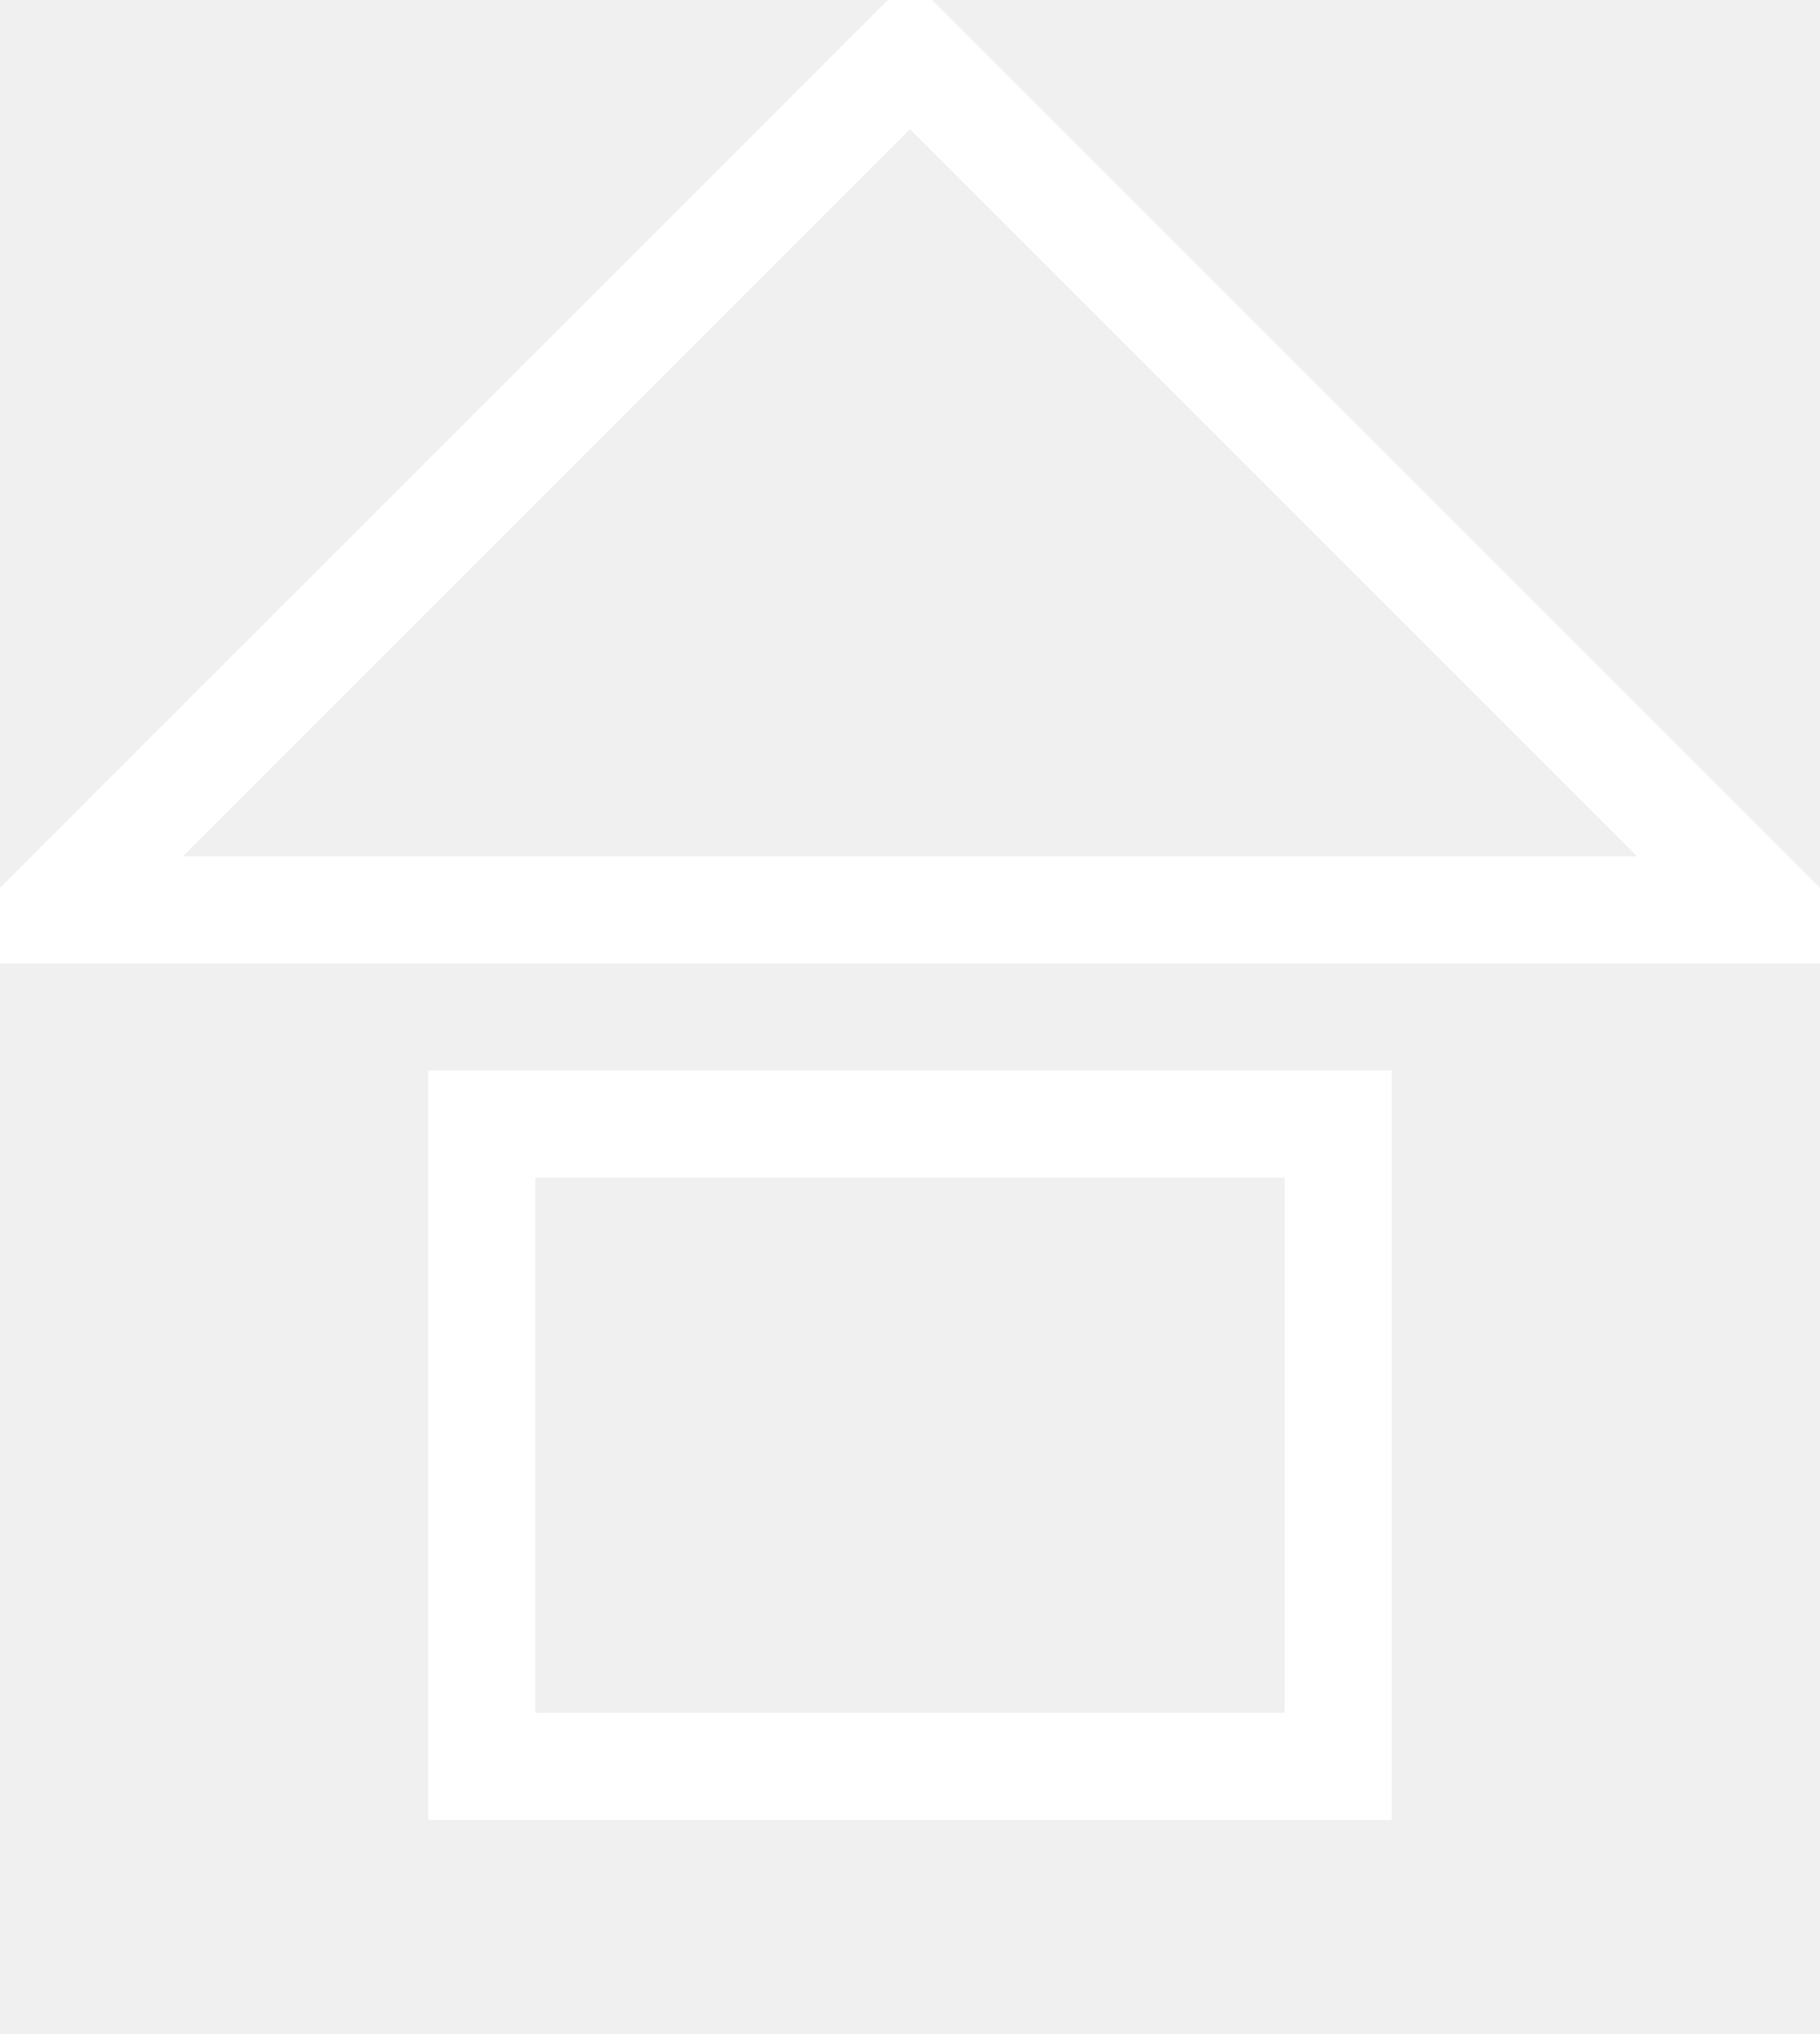
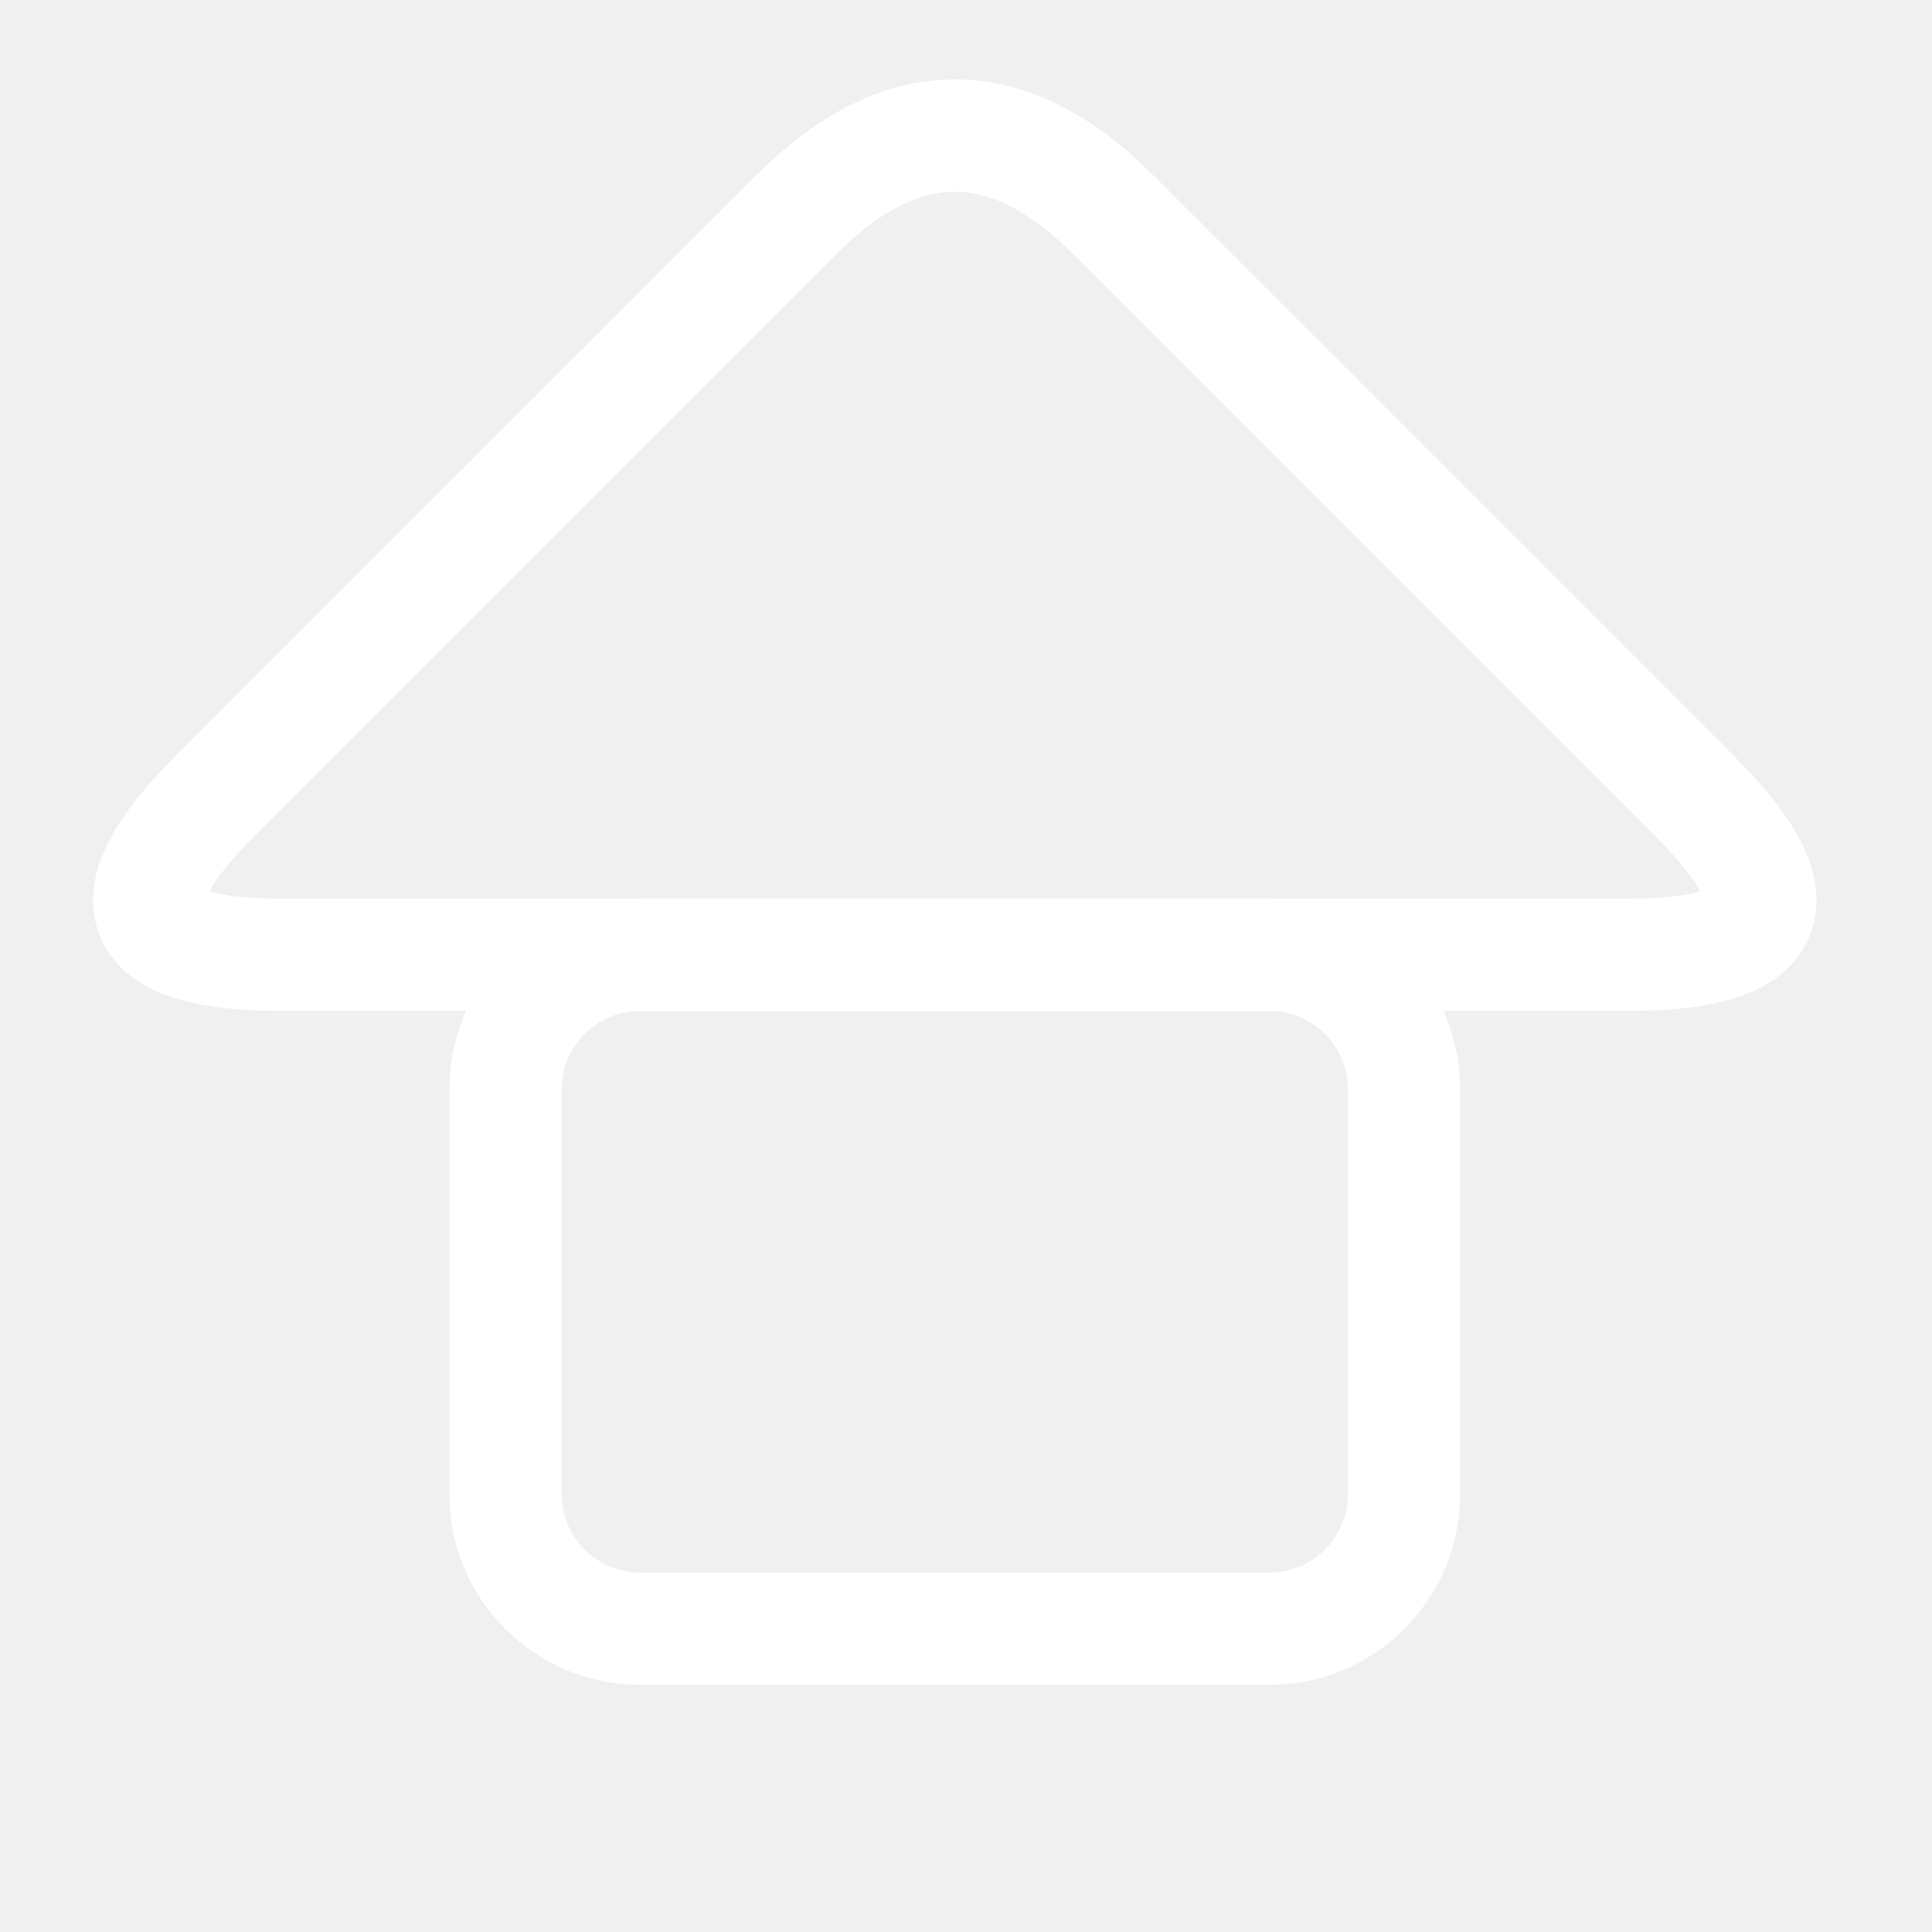
- <svg xmlns="http://www.w3.org/2000/svg" host="65bd71144e" version="1.1" width="85px" height="95px" viewBox="-0.5 -0.5 85 95" content="&lt;mxfile&gt;&lt;diagram id=&quot;9a3WgrD5Zh8X1aMhWHMW&quot; name=&quot;ページ1&quot;&gt;rZRLc4IwEIB/DXchWOpVqu2lJw89Z8hKMg1ZJsSC/fUNZnmNOvbghcl+m9d+2SFiedW9W17LTxSgo2Qluoi9RUmSrVP/7cE5gHSTBFBaJQKKJ3BQv0BwRfSkBDSLiQ5RO1UvYYHGQOEWjFuL7XLaEfXy1JqXcAUOBdfX9EsJJwN9TbKJf4Aq5XBy/LIJmYoPk6mSRnKB7QyxXcRyi+jCqOpy0L27wUtYt7+THS9mwbj/LCDvP1yfqDa6lzsPxTqruCn7aNtK5eBQ86JPtf5pPZOu0j6K/VAo620rND42aPtSt0eldY4a7YWZfpfGWfwexa09oUuAddDdLSQe9fi2AqzA2bOfQgvYmoxSS8UZxe3sgQjJ2dukxDi1RDnuPFnzAxJ3WyJ7LPGBOd7UoU+PqgNx09ENkc/Qli21jY0505Y+R5sPp76+5GY/B7b7Aw==&lt;/diagram&gt;&lt;/mxfile&gt;">
+ <svg xmlns="http://www.w3.org/2000/svg" host="65bd71144e" version="1.1" width="86px" height="86px" viewBox="-0.5 -0.5 86 86" content="&lt;mxfile&gt;&lt;diagram id=&quot;9a3WgrD5Zh8X1aMhWHMW&quot; name=&quot;ページ1&quot;&gt;rZRNc8IgEEB/Te4GtNqrqbWXnjz0zAQMTAmb2aCJ/fUlsvka7diDlwz7WCD72CThWdnuUVT6E6SyCVvINuFvCWOcbcKzA5cI2MtrBAUaGVE6goP5UQQXRE9GqnqW6AGsN9Uc5uCcyv2MCURo5mlHsPNTK1GoG3DIhb2lX0Z6HemGrUf+oUyh+5PTvr5S9MlUSa2FhGaC+C7hGQL4OCrbTNnOXe8lrnv/Y3Z4MVTO/2cBiwvOwp6oNnovf+mL9WiEK7po22jj1aESeTfVhKsNTPvShigNQ2kw2DbgQuwAu1K3R2NtBhbwyly3S+0Rvgdxq0AQTk4qSdvc1kBlnRV61U4Q1bRXUCqPl5DSd9iK/FKDpWuKm8l1EdKTm1oSE9QgxbDz6DAMSON9pfyx0gceRV3Frj2atrNyx9gdrc+XuJ5LHD6/icTlcySGcOz569zkx8F3vw==&lt;/diagram&gt;&lt;/mxfile&gt;">
  <defs />
  <g>
-     <path d="M 22 -18 L 62 22 L 22 62 Z" fill="none" stroke="rgb(255, 255, 255)" stroke-width="5" stroke-miterlimit="10" transform="rotate(270,42,22)" pointer-events="all" />
-     <rect x="22" y="52" width="40" height="30" fill="none" stroke="rgb(255, 255, 255)" stroke-width="5" pointer-events="all" />
+     <path d="M 22 22 L 22 -8 Q 22 -18 29.07 -10.93 L 54.93 14.93 Q 62 22 54.93 29.07 L 29.07 54.93 Q 22 62 22 52 Z" fill="none" stroke="#ffffff" stroke-width="5" stroke-miterlimit="10" transform="rotate(270,42,22)" pointer-events="all" />
+     <rect x="22" y="42" width="40" height="30" rx="6" ry="6" fill="none" stroke="rgb(255, 255, 255)" stroke-width="5" pointer-events="all" />
  </g>
</svg>
